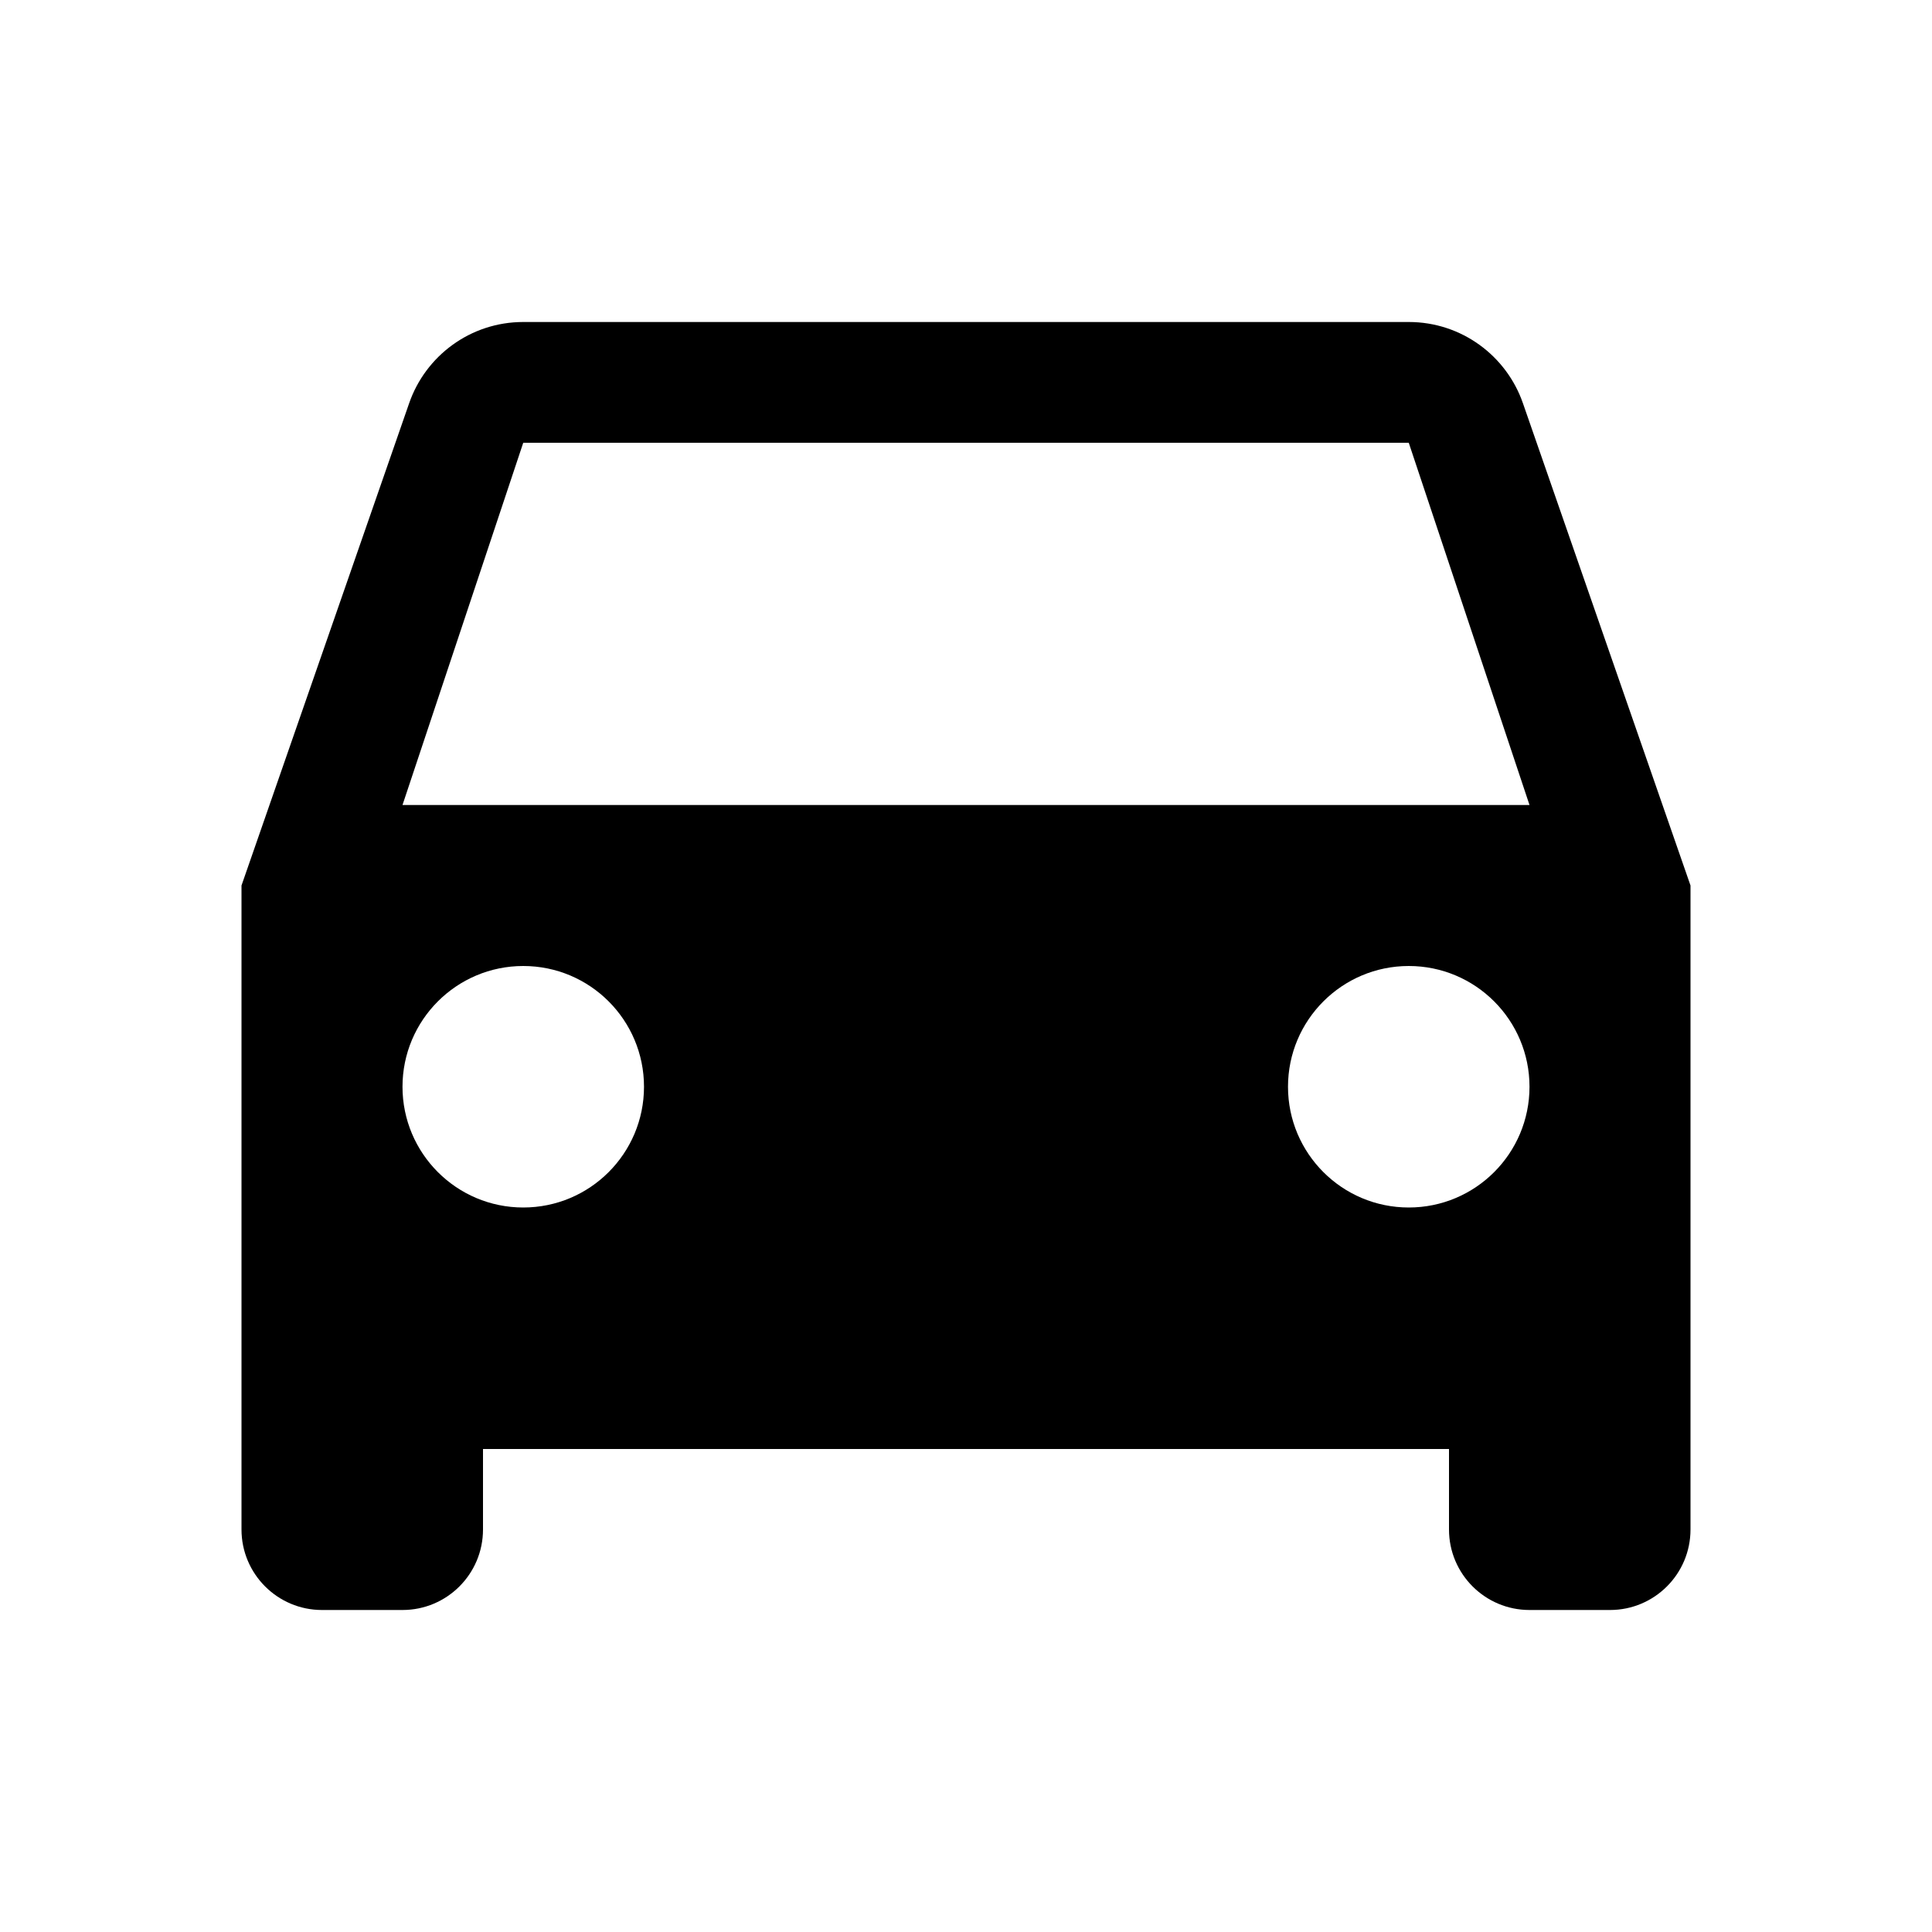
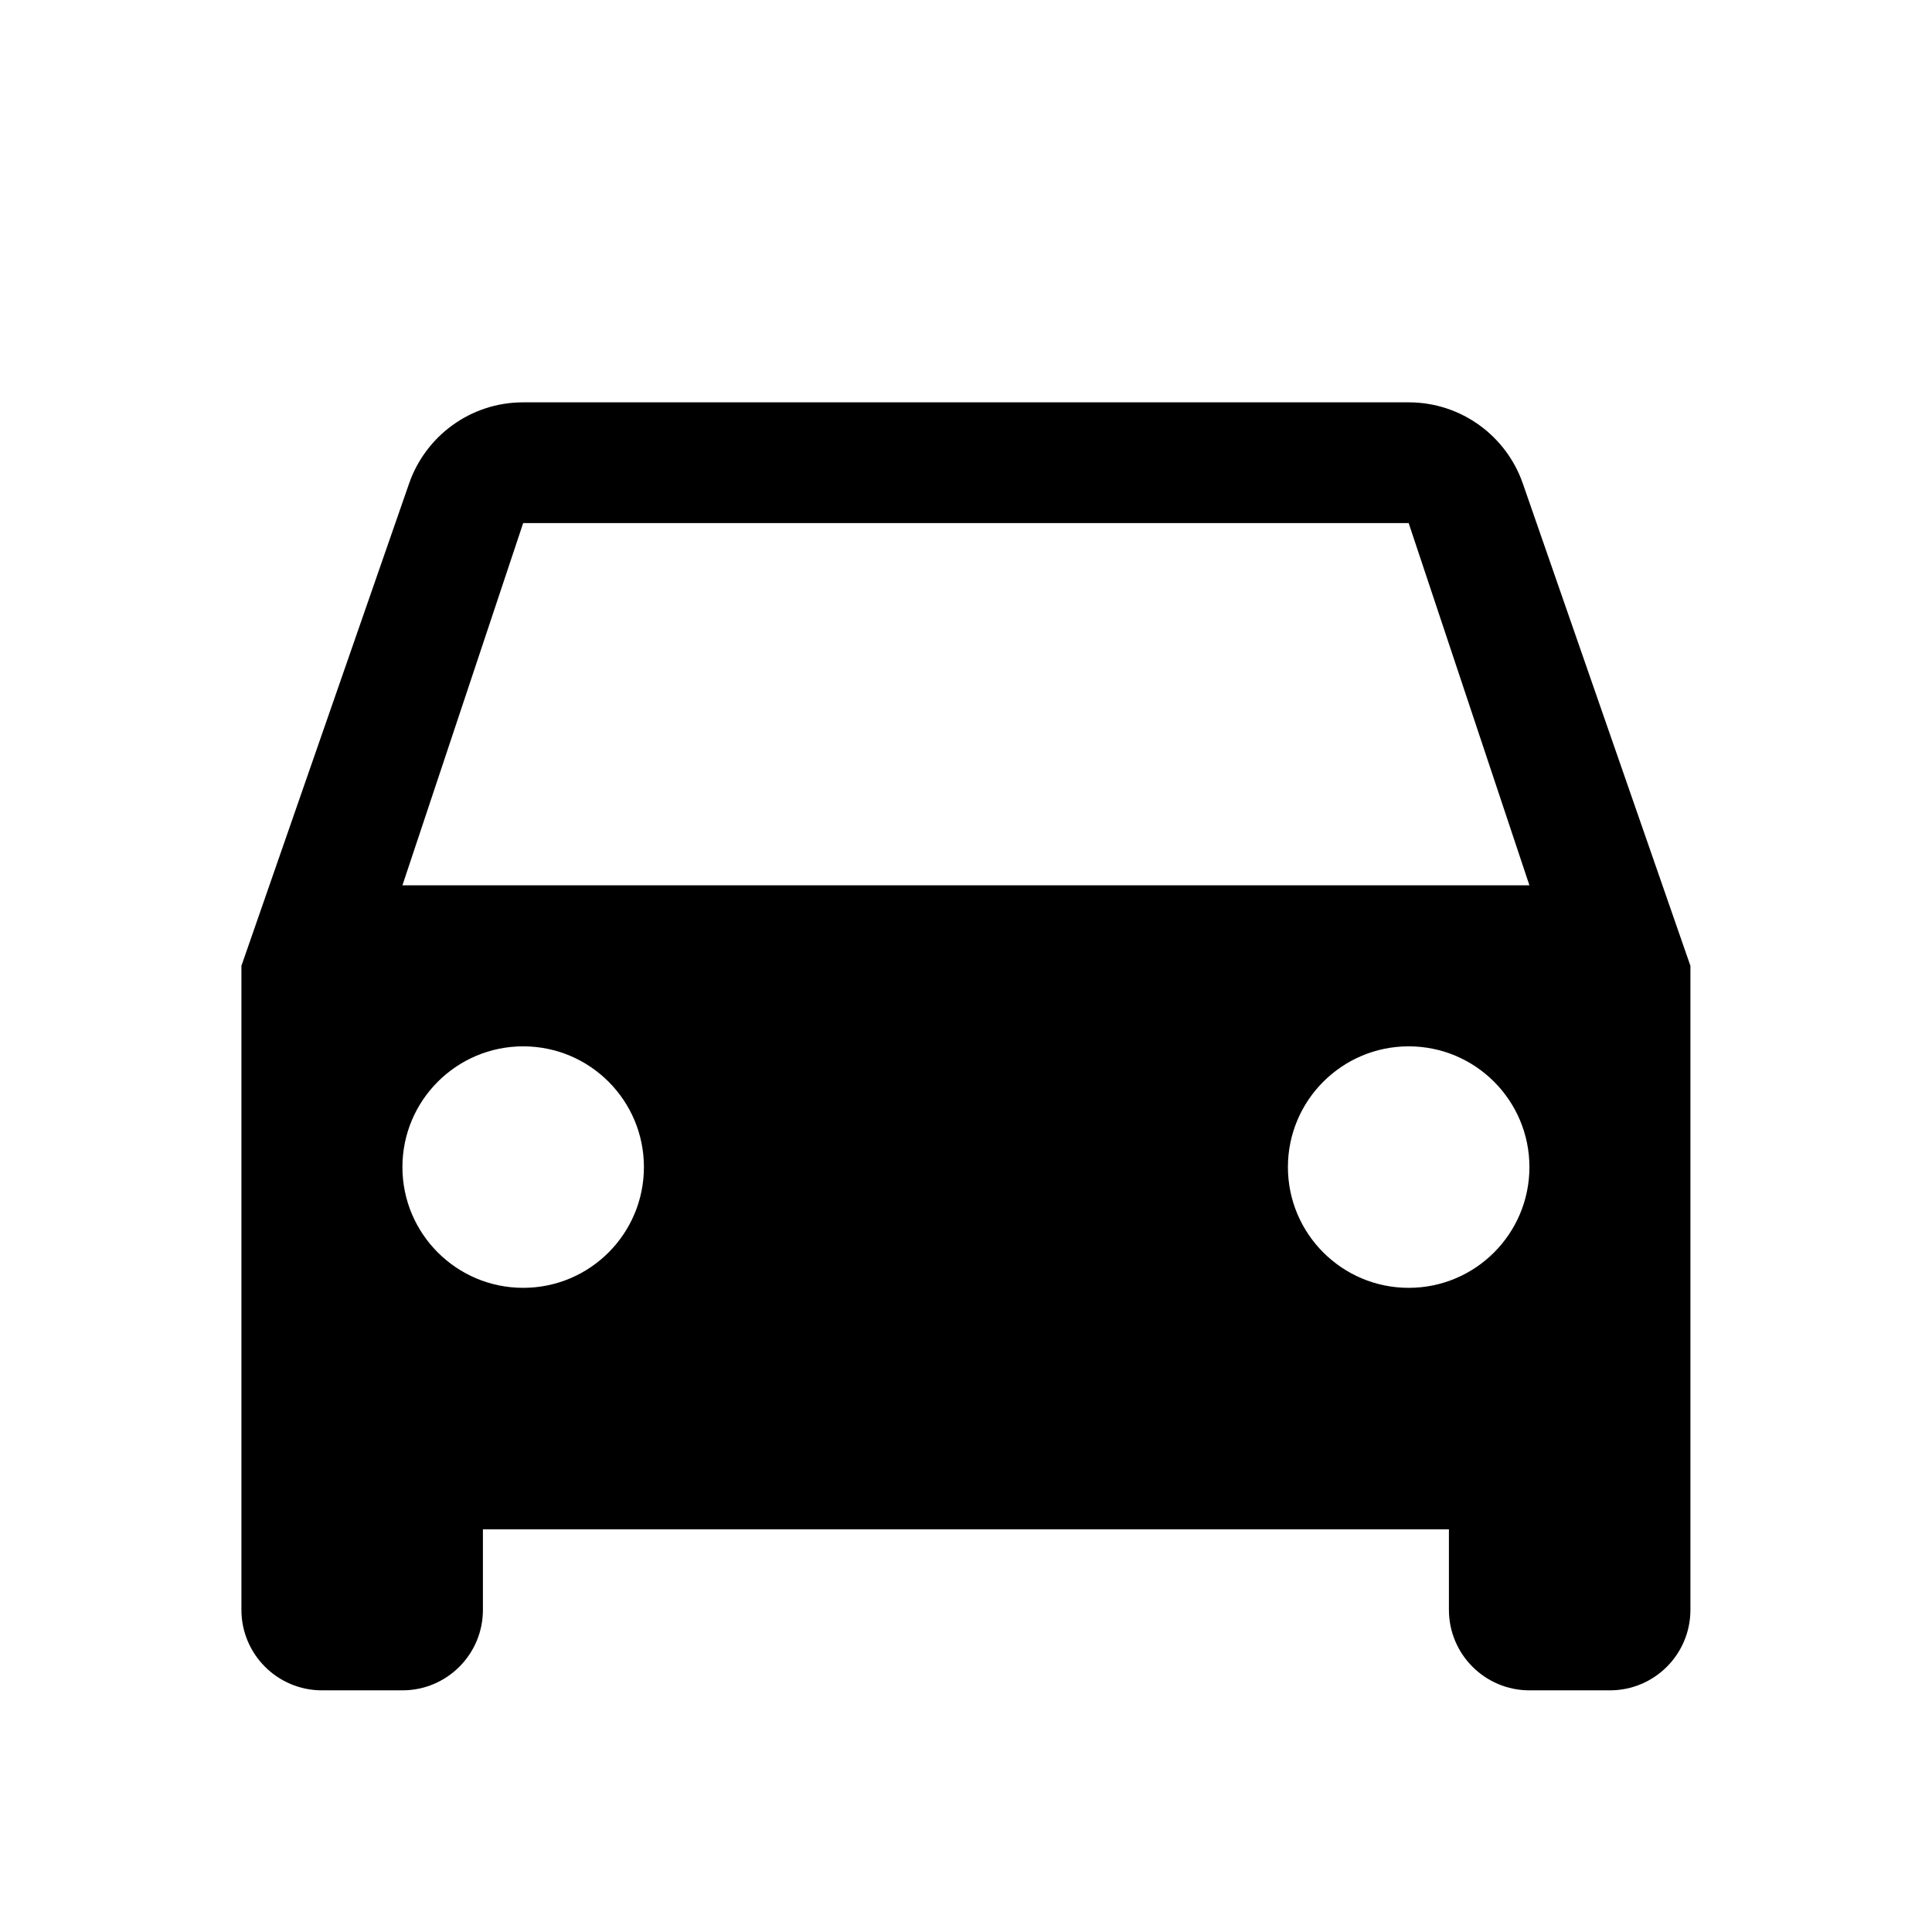
<svg xmlns="http://www.w3.org/2000/svg" version="1.1" baseProfile="full" width="24" height="24" viewBox="0 0 24.00 24.00" enable-background="new 0 0 24.00 24.00" xml:space="preserve">
-   <path fill="#000000" fill-opacity="1" stroke-width="1.333" stroke-linejoin="miter" d="M 18.919,5.011C 18.716,4.422 18.157,4 17.5,4L 6.5,4C 5.843,4 5.285,4.422 5.082,5.011L 3,11L 3,19C 3,19.552 3.448,20 4,20L 5,20C 5.553,20 6,19.552 6,19L 6,18L 18,18L 18,19C 18,19.552 18.448,20 19,20L 20,20C 20.553,20 21,19.552 21,19L 21,11L 18.919,5.011 Z M 6.5,15C 5.672,15 5,14.328 5,13.5C 5,12.672 5.672,12 6.5,12C 7.329,12 8,12.672 8,13.5C 8,14.328 7.329,15 6.5,15 Z M 17.5,15C 16.672,15 16,14.328 16,13.5C 16,12.672 16.672,12 17.5,12C 18.329,12 19,12.672 19,13.5C 19,14.328 18.329,15 17.5,15 Z M 5,10L 6.5,5.5L 17.5,5.5L 19,10L 5,10 Z " />
+   <path fill="#000000" fill-opacity="1" stroke-width="0.2" stroke-linejoin="round" d="M 4.999,10.998L 6.499,6.498L 17.499,6.498L 18.999,10.998M 17.499,15.998C 16.671,15.998 15.999,15.326 15.999,14.498C 15.999,13.67 16.671,12.998 17.499,12.998C 18.328,12.998 18.999,13.67 18.999,14.498C 18.999,15.326 18.328,15.998 17.499,15.998 Z M 6.499,15.998C 5.671,15.998 4.999,15.326 4.999,14.498C 4.999,13.67 5.671,12.998 6.499,12.998C 7.328,12.998 7.999,13.67 7.999,14.498C 7.999,15.326 7.328,15.998 6.499,15.998 Z M 18.918,6.009C 18.715,5.42 18.156,4.998 17.499,4.998L 6.499,4.998C 5.842,4.998 5.284,5.42 5.081,6.009L 2.999,11.998L 2.999,19.998C 2.999,20.55 3.447,20.998 3.999,20.998L 4.999,20.998C 5.552,20.998 5.999,20.55 5.999,19.998L 5.999,18.998L 17.999,18.998L 17.999,19.998C 17.999,20.55 18.447,20.998 18.999,20.998L 19.999,20.998C 20.552,20.998 20.999,20.55 20.999,19.998L 20.999,11.998L 18.918,6.009 Z " />
</svg>
